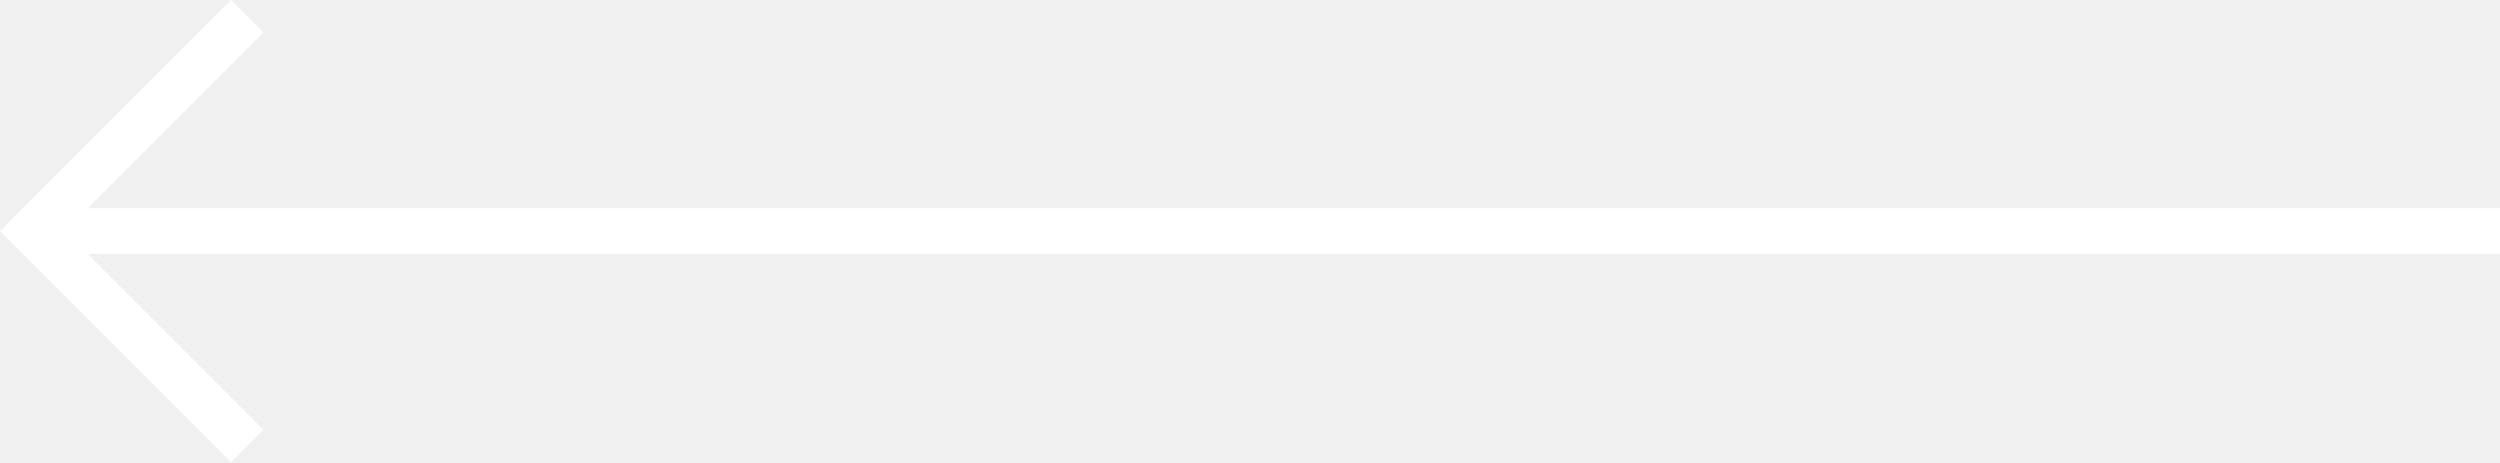
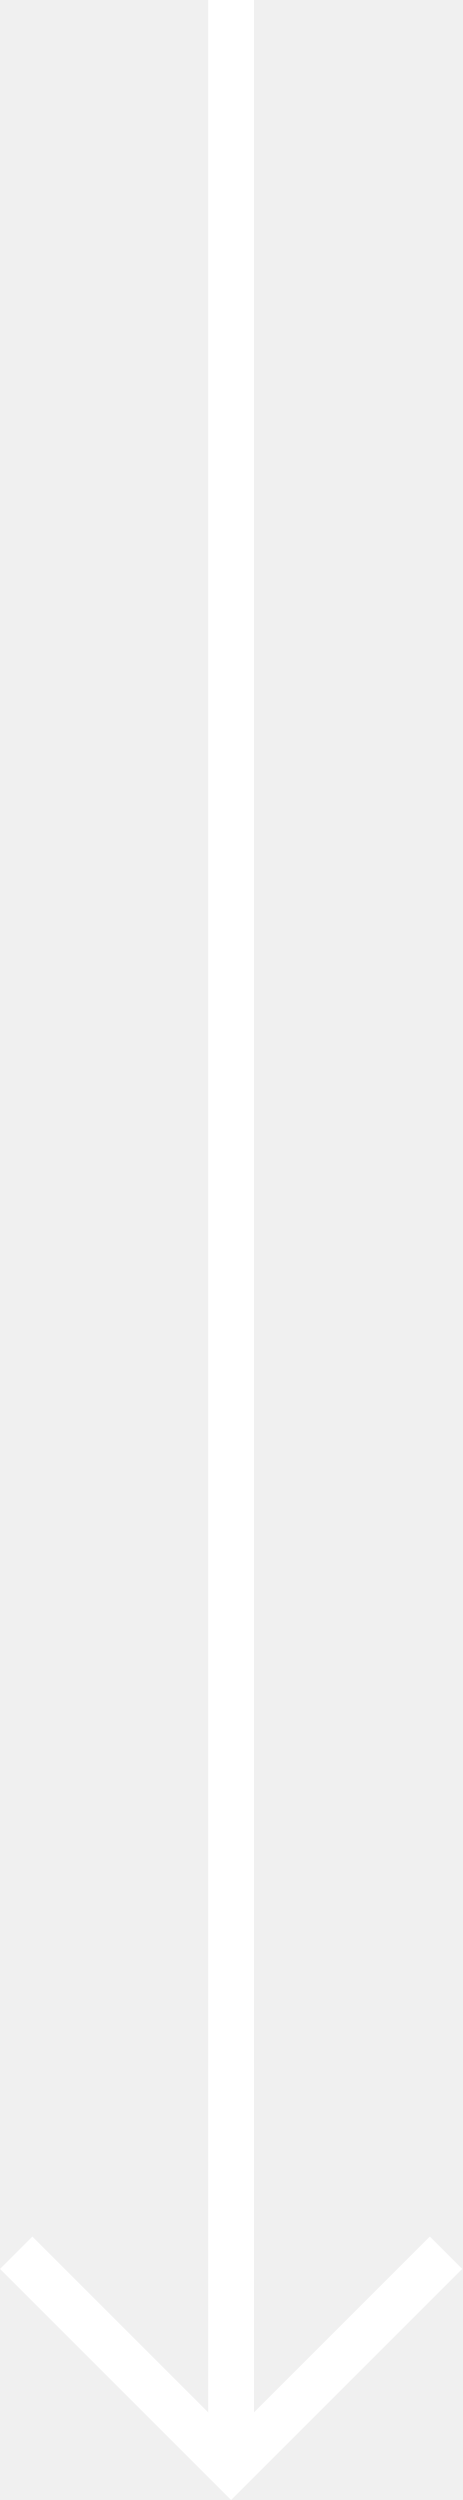
- <svg xmlns="http://www.w3.org/2000/svg" width="54.618" height="10.097" viewBox="0 0 54.618 10.097">
-   <g id="Arrow" transform="translate(-18.882 -19.951)">
-     <path id="Path_11827" data-name="Path 11827" d="M667.421,726.118l4.695,4.695,4.695-4.695" transform="translate(750.402 -647.116) rotate(90)" fill="none" stroke="#fff" stroke-width="1" />
-     <line id="Line_89" data-name="Line 89" x1="54" transform="translate(19.5 25)" fill="none" stroke="#fff" stroke-width="1" />
+ <svg xmlns="http://www.w3.org/2000/svg" width="10.097" height="54.618" viewBox="0 0 10.097 54.618">
+   <g id="Scroll_Prompt" data-name="Scroll Prompt" transform="translate(-19.951 64.5) rotate(-90)">
+     <g id="Arrow" transform="translate(-9)">
+       <path id="Path_11827" data-name="Path 11827" d="M667.421,726.118l4.695,4.695,4.695-4.695" transform="translate(750.402 -647.116) rotate(90)" fill="none" stroke="#fff" stroke-width="1" />
+       <line id="Line_89" data-name="Line 89" x1="54" transform="translate(19.5 25)" fill="none" stroke="#fff" stroke-width="1" />
+     </g>
  </g>
</svg>
